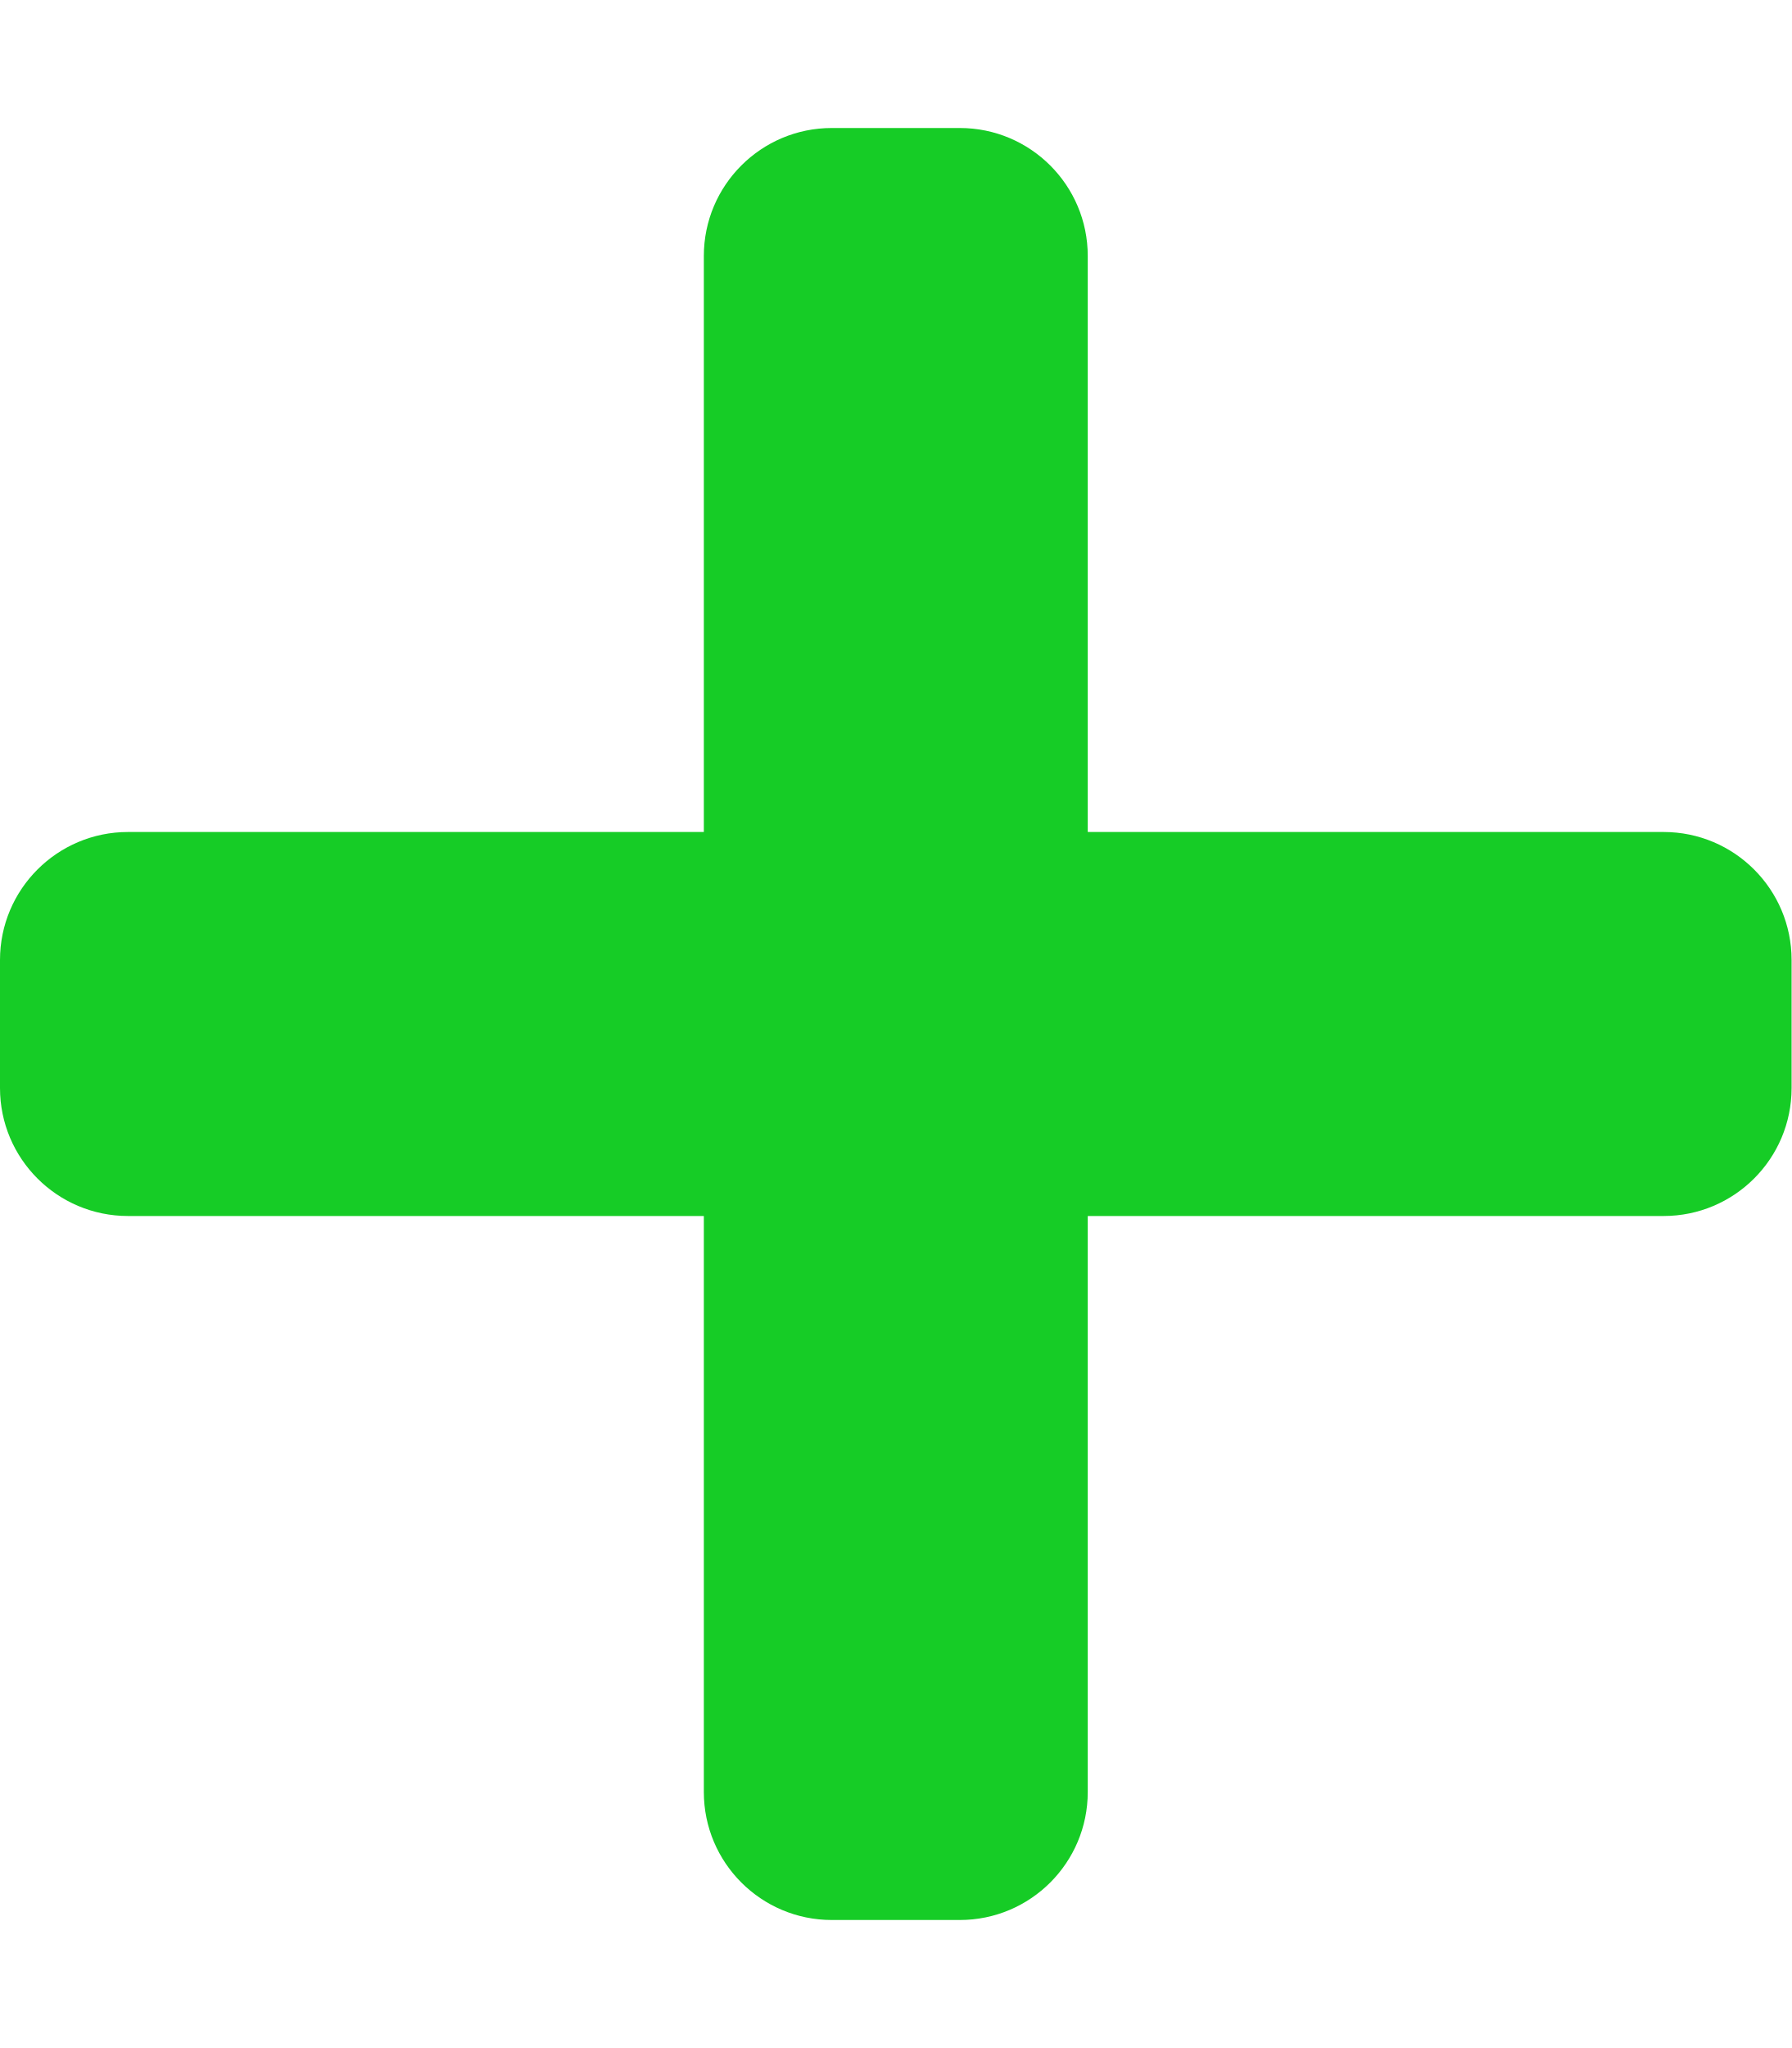
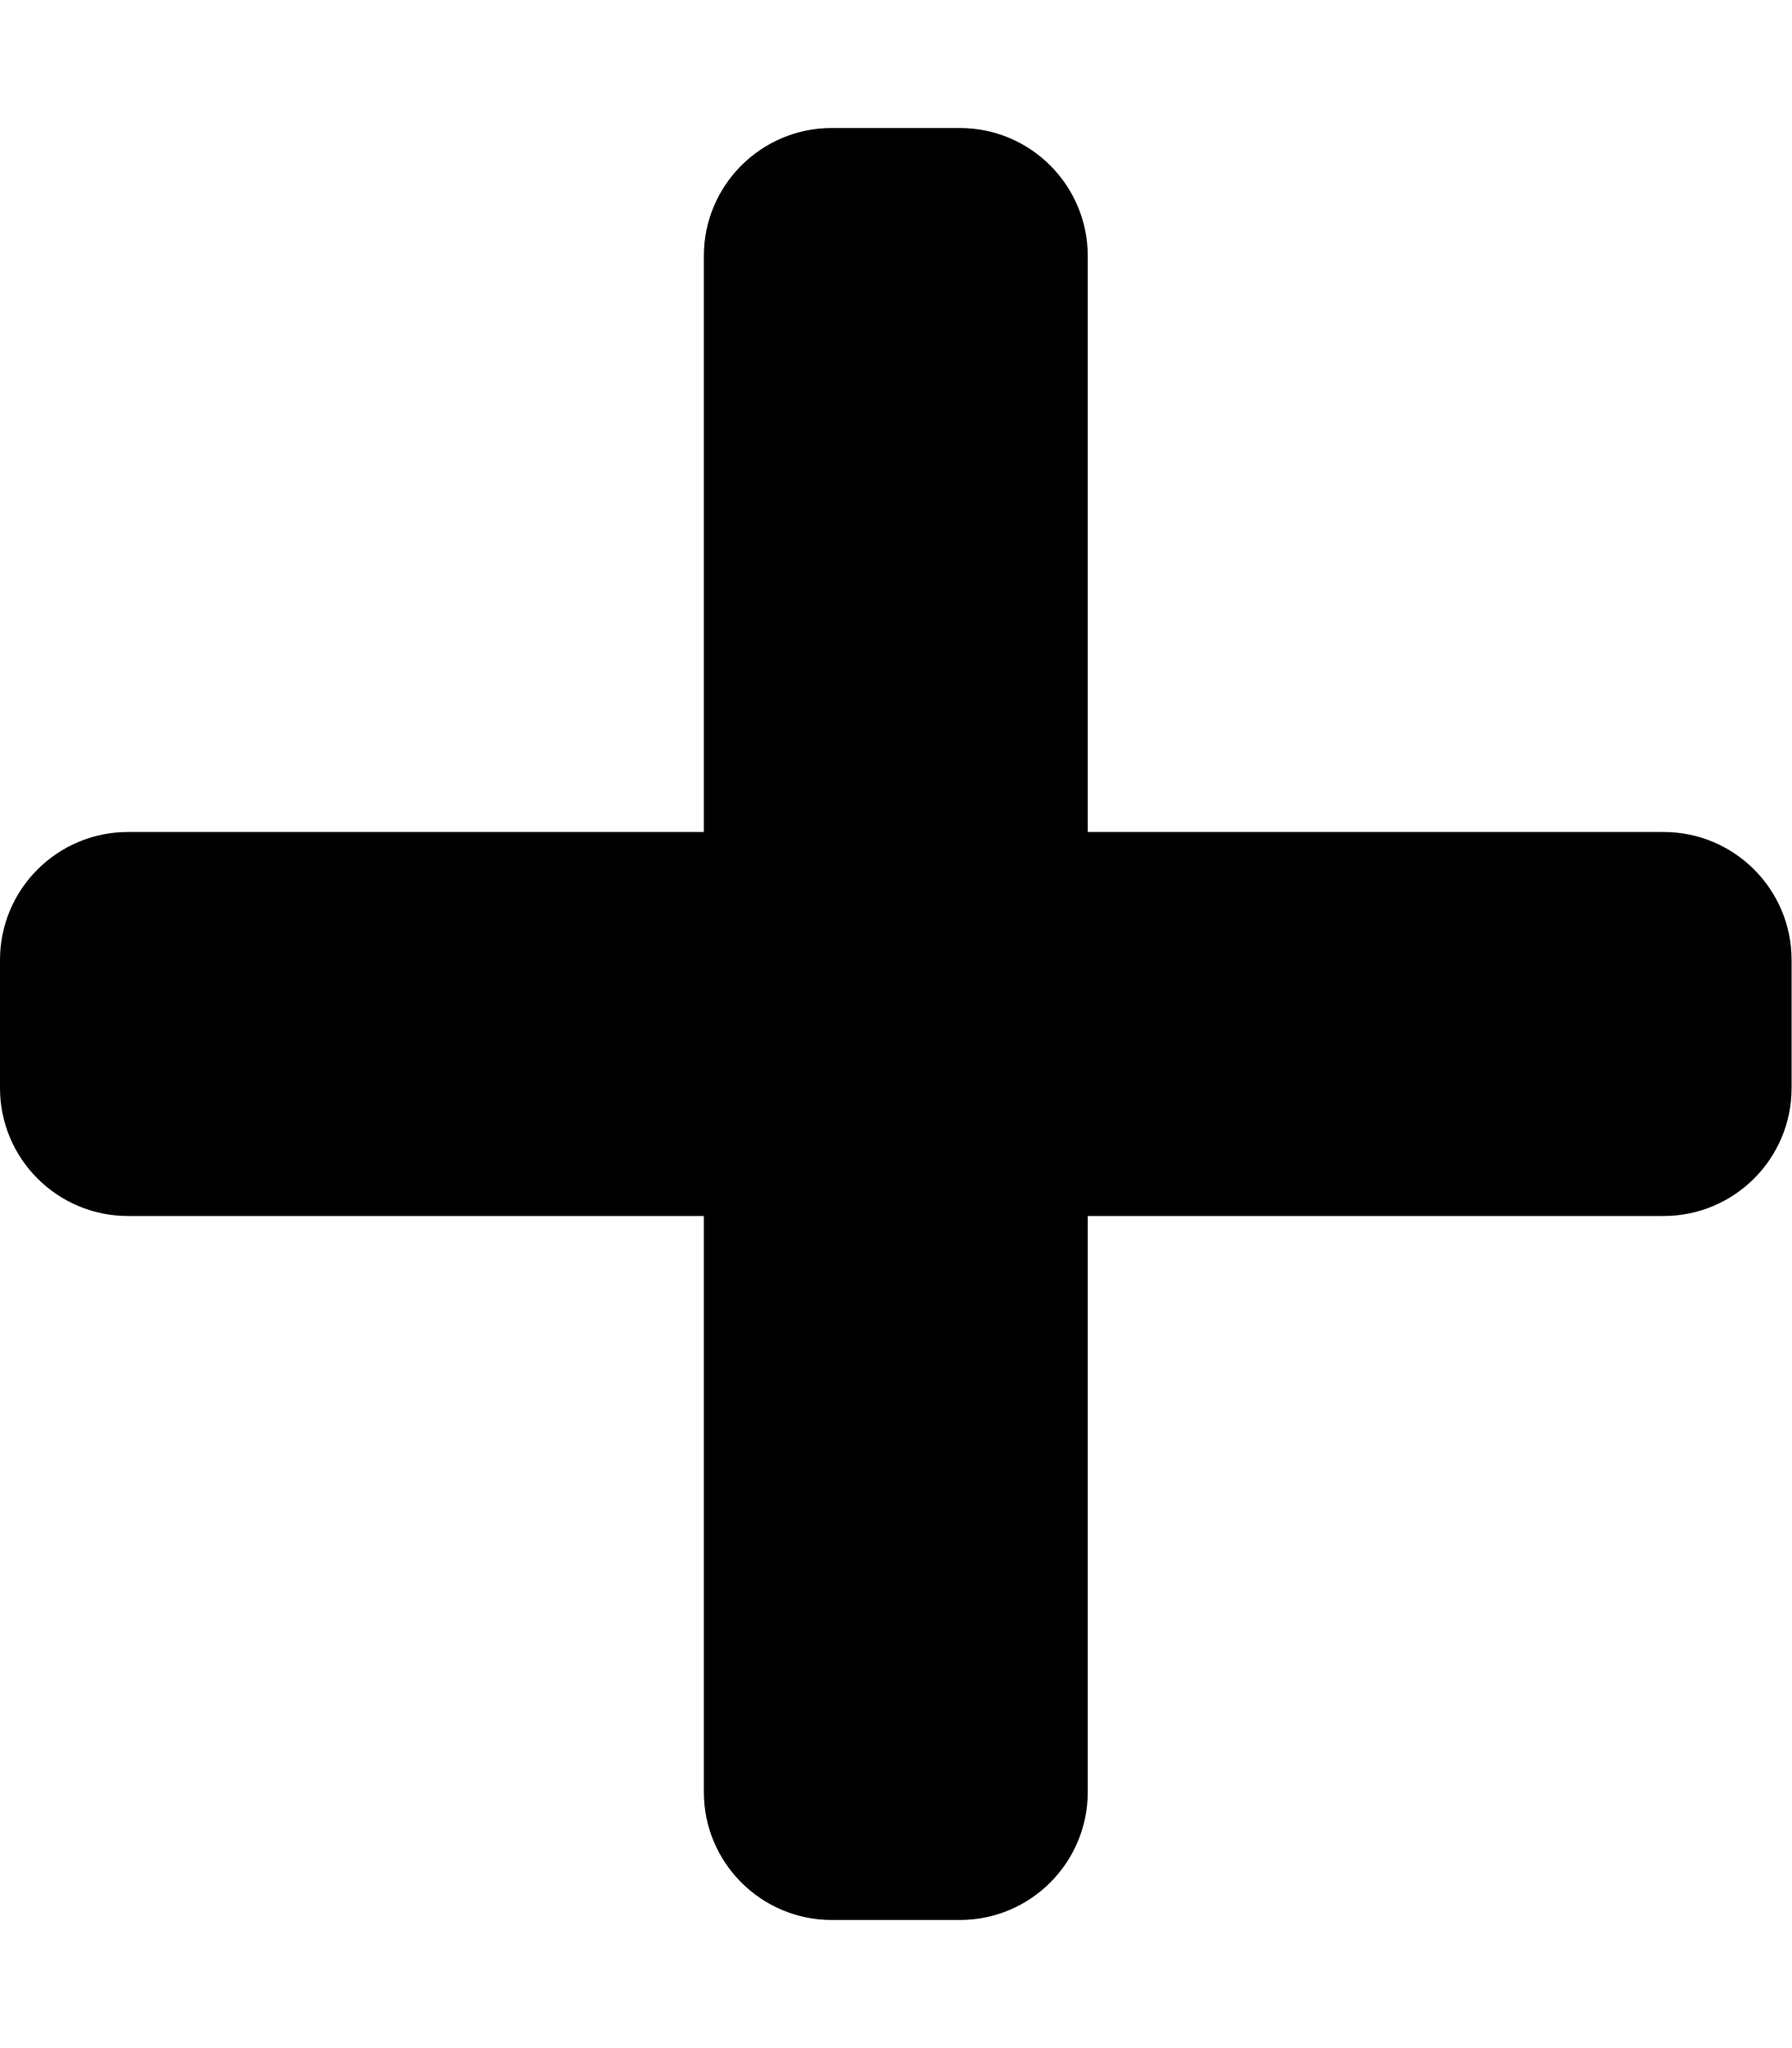
<svg xmlns="http://www.w3.org/2000/svg" aria-hidden="true" focusable="false" data-prefix="fas" data-icon="plus" class="svg-inline--fa fa-plus fa-w-14" role="img" viewBox="0 0 448 512">
-   <path fill="#16cc26" d="M416 208H272V64c0-17.67-14.33-32-32-32h-32c-17.67 0-32 14.33-32 32v144H32c-17.67 0-32 14.33-32 32v32c0 17.67 14.33 32 32 32h144v144c0 17.67 14.33 32 32 32h32c17.67 0 32-14.33 32-32V304h144c17.67 0 32-14.33 32-32v-32c0-17.67-14.33-32-32-32z" />
+   <path fill="currentColor" d="M416 208H272V64c0-17.67-14.33-32-32-32h-32c-17.67 0-32 14.33-32 32v144H32c-17.67 0-32 14.33-32 32v32c0 17.67 14.33 32 32 32h144v144c0 17.67 14.33 32 32 32h32c17.67 0 32-14.33 32-32V304h144c17.67 0 32-14.33 32-32v-32c0-17.67-14.33-32-32-32z" />
</svg>
